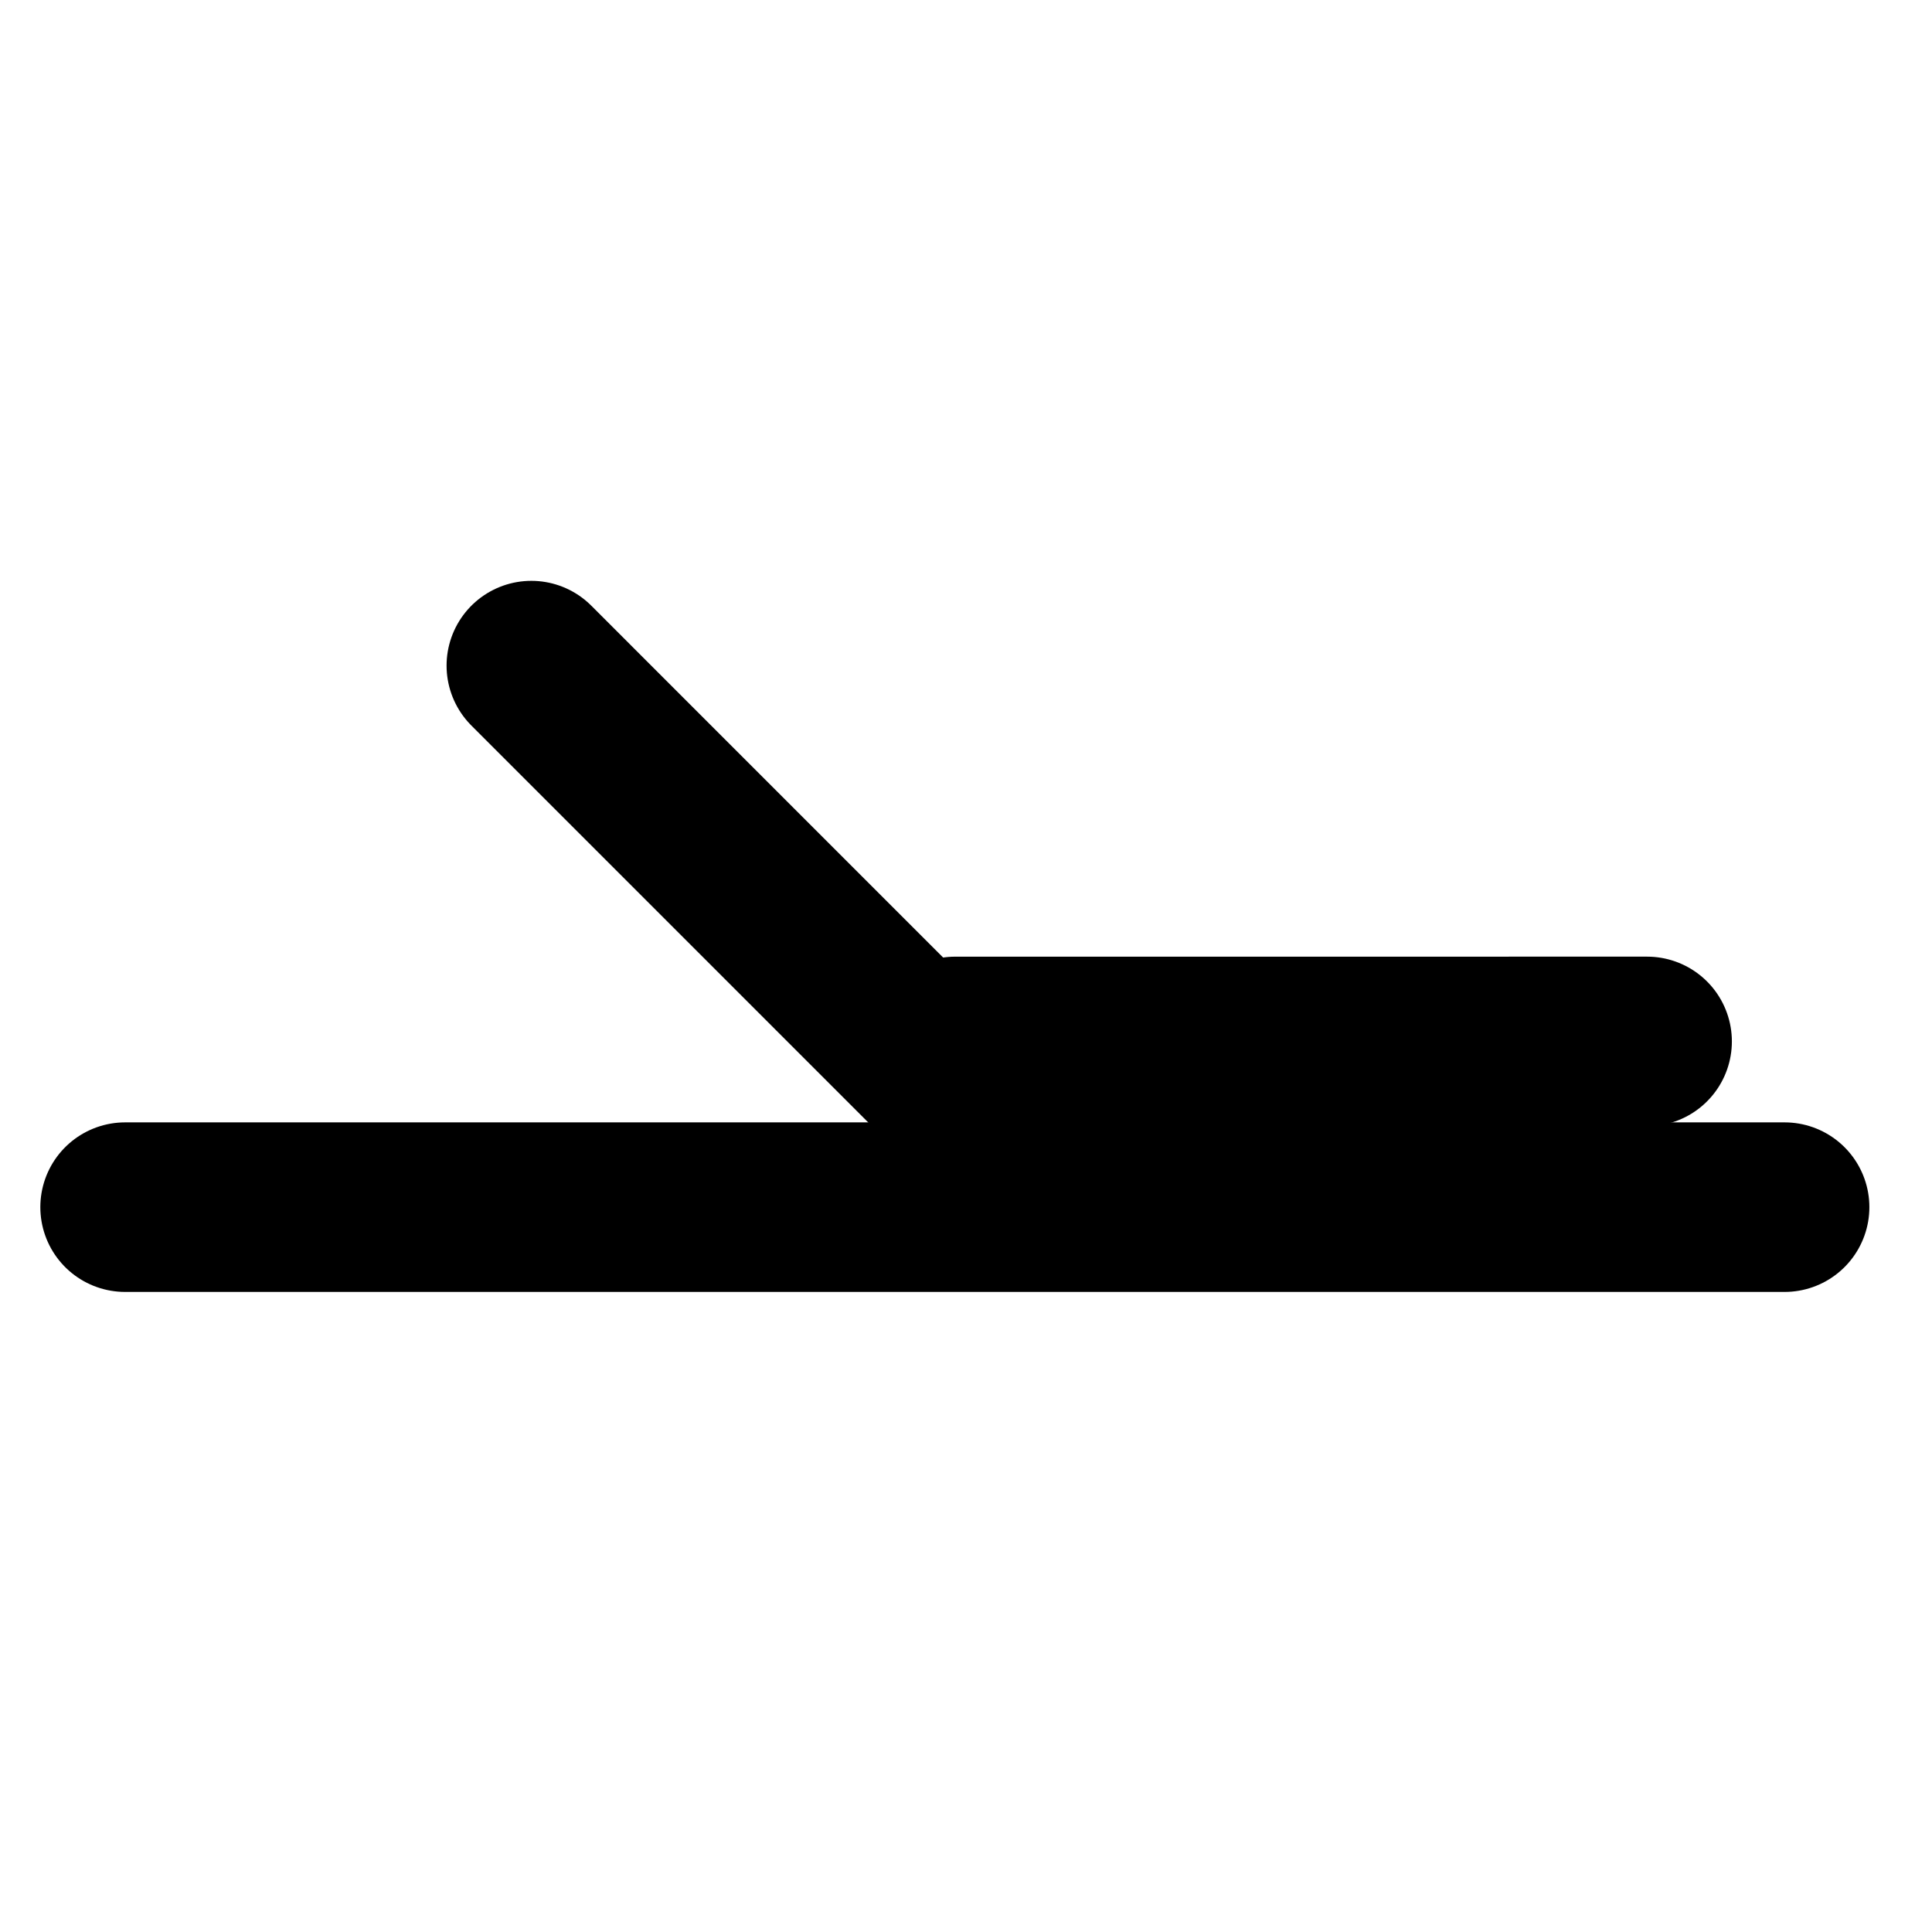
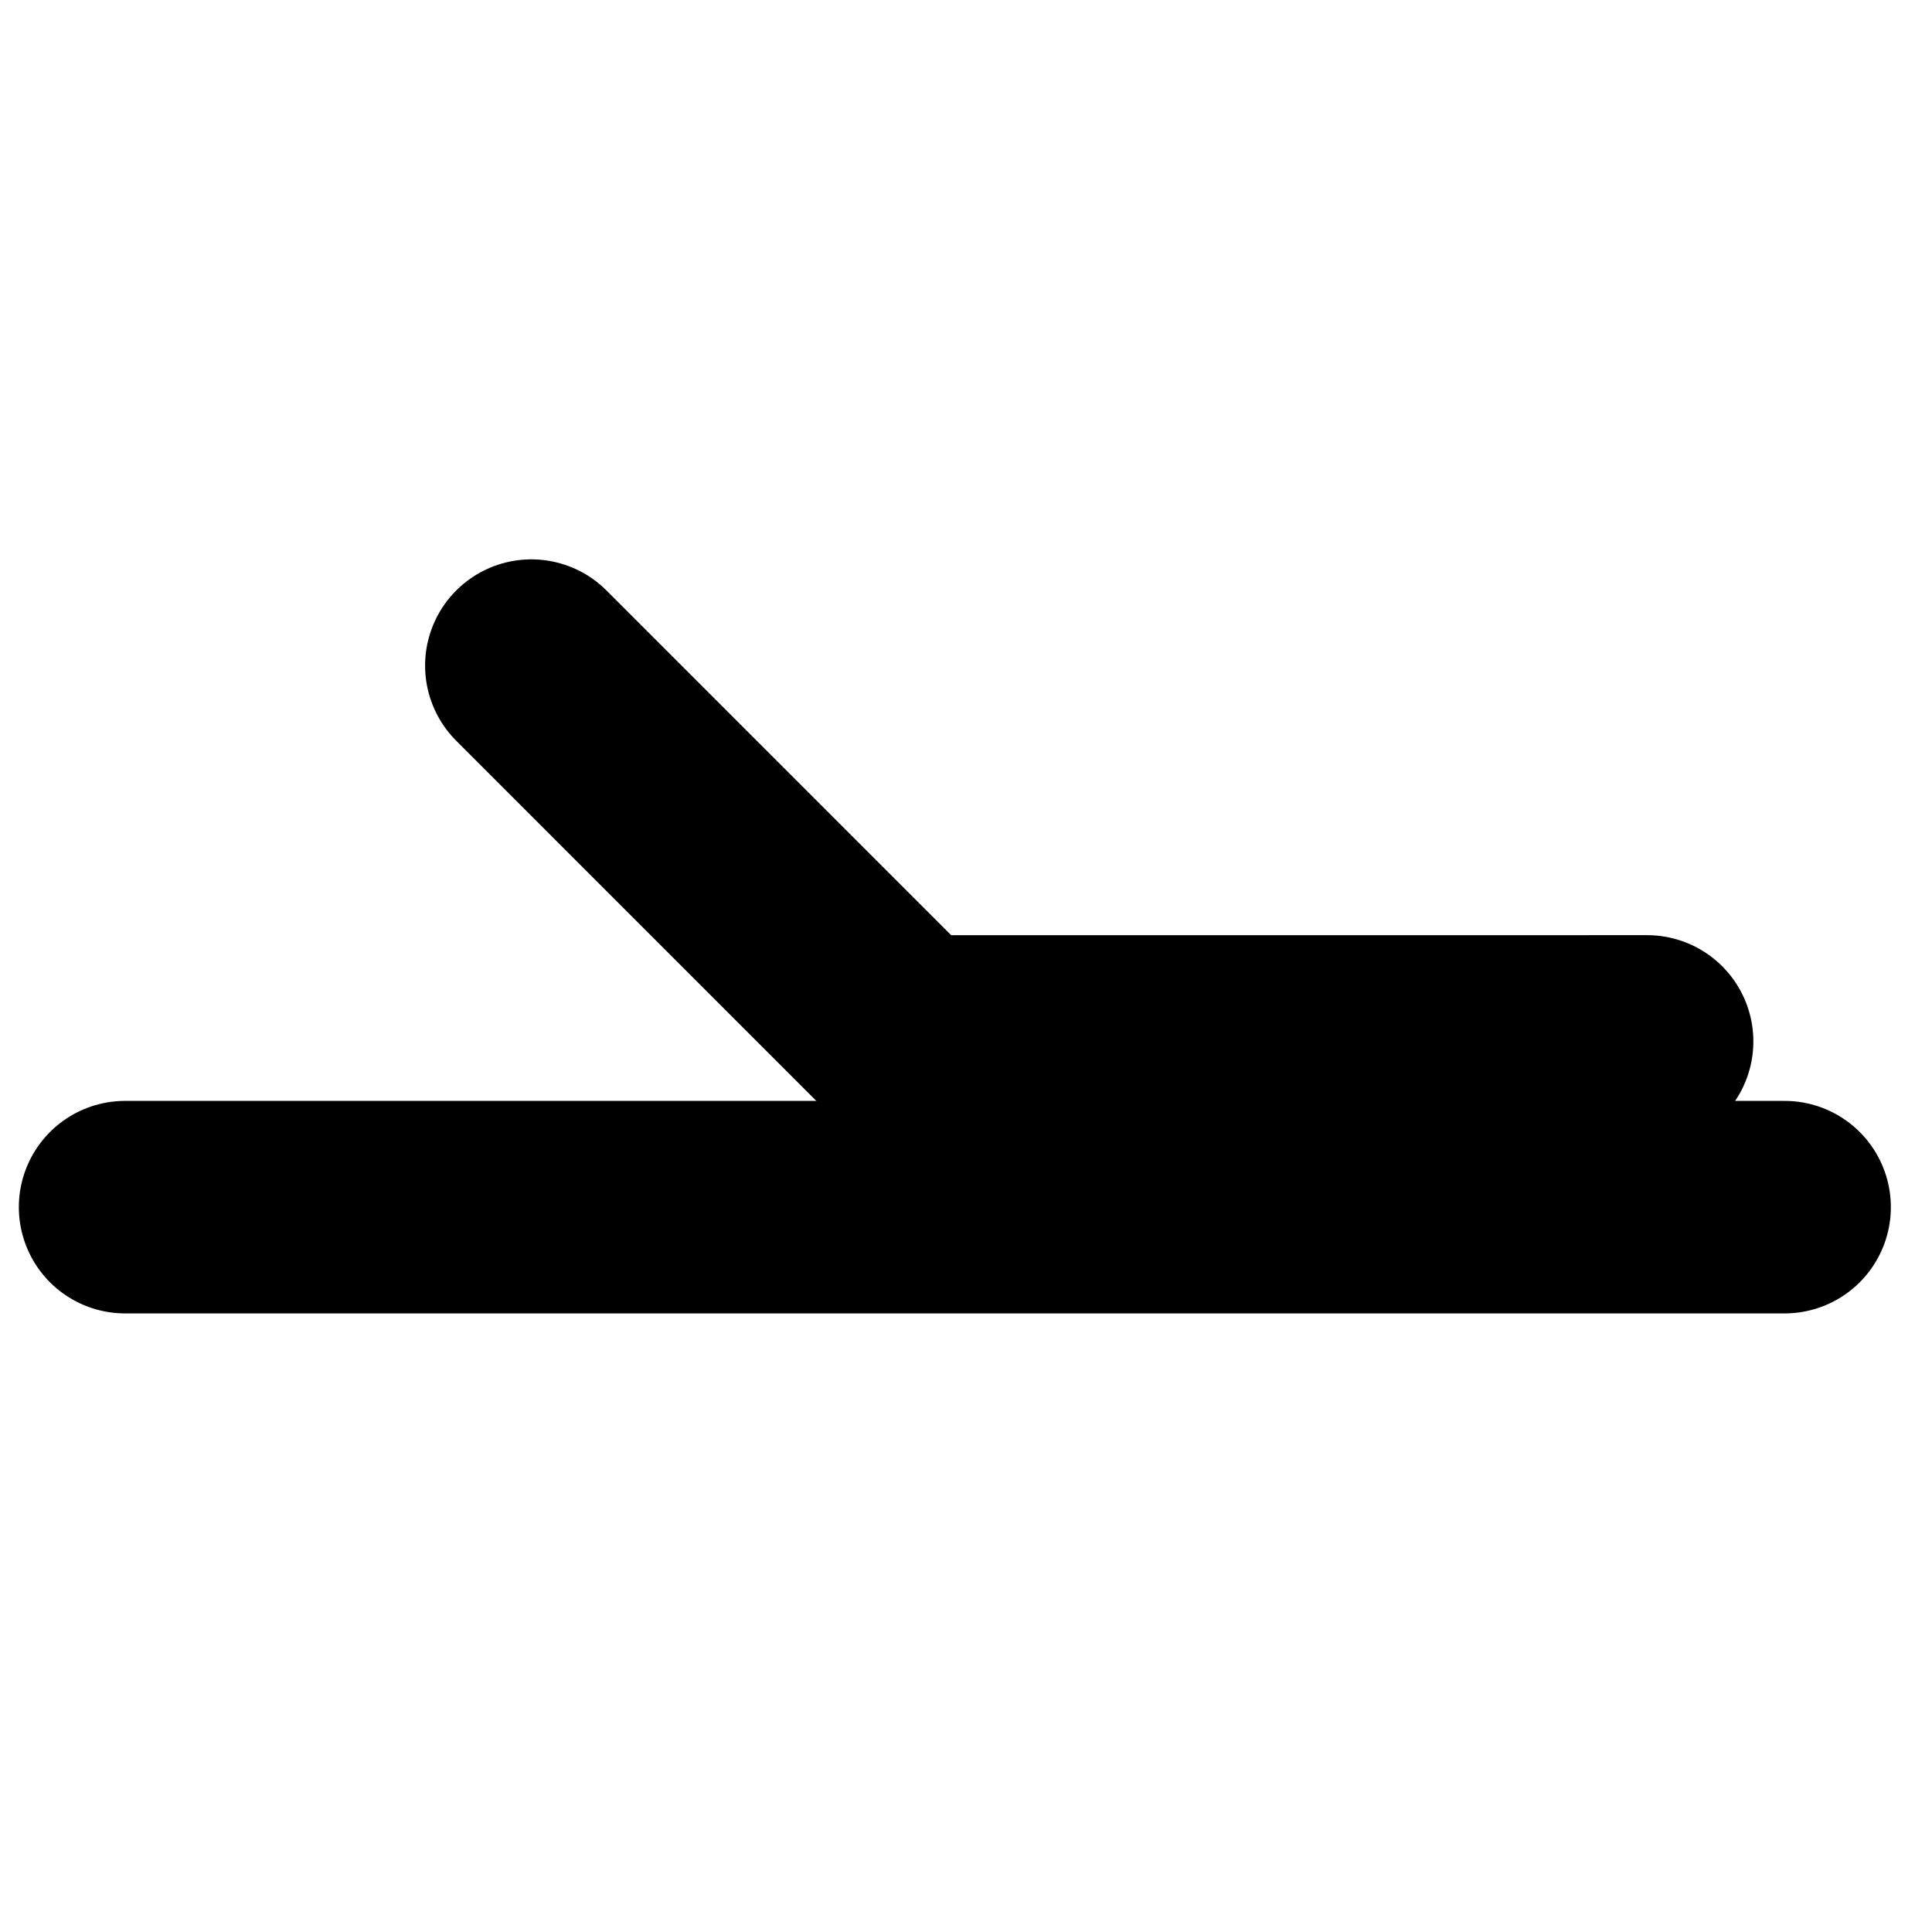
<svg xmlns="http://www.w3.org/2000/svg" version="1.1" id="Layer_1" x="0px" y="0px" width="100" height="100" viewBox="0 0 100 100" enable-background="new 0 0 841.89 595.28" xml:space="preserve">
  <defs id="defs9404" />
-   <g id="g9554" transform="matrix(0.585064,0,0,0.585064,19.55499,-93.98177)">
-     <line style="fill:none;stroke:#000000;stroke-width:15;stroke-linecap:round" id="line9396" y2="267.43" x2="124.457" y1="267.43" x1="-22.356" />
-     <line style="fill:none;stroke:#000000;stroke-width:15;stroke-linecap:round" id="line9398" y2="257.024" x2="51.084" y1="219.521" x1="13.584" />
-     <line style="fill:none;stroke:#000000;stroke-width:15;stroke-linecap:round" id="line9400" y2="252.768" x2="112.293" y1="252.77" x1="51.084" />
+   <g id="g9554" transform="matrix(0.585064,0,0,0.585064,19.55499,-93.98177)" style="stroke-width:18.801;stroke-miterlimit:4;stroke-dasharray:none">
+     <line style="fill:none;stroke:#000000;stroke-width:18.801;stroke-linecap:round;stroke-miterlimit:4;stroke-dasharray:none" id="line9396" y2="267.43" x2="124.457" y1="267.43" x1="-22.356" />
+     <line style="fill:none;stroke:#000000;stroke-width:18.801;stroke-linecap:round;stroke-miterlimit:4;stroke-dasharray:none" id="line9398" y2="257.024" x2="51.084" y1="219.521" x1="13.584" />
+     <line style="fill:none;stroke:#000000;stroke-width:18.801;stroke-linecap:round;stroke-miterlimit:4;stroke-dasharray:none" id="line9400" y2="252.768" x2="112.293" y1="252.77" x1="51.084" />
  </g>
</svg>
